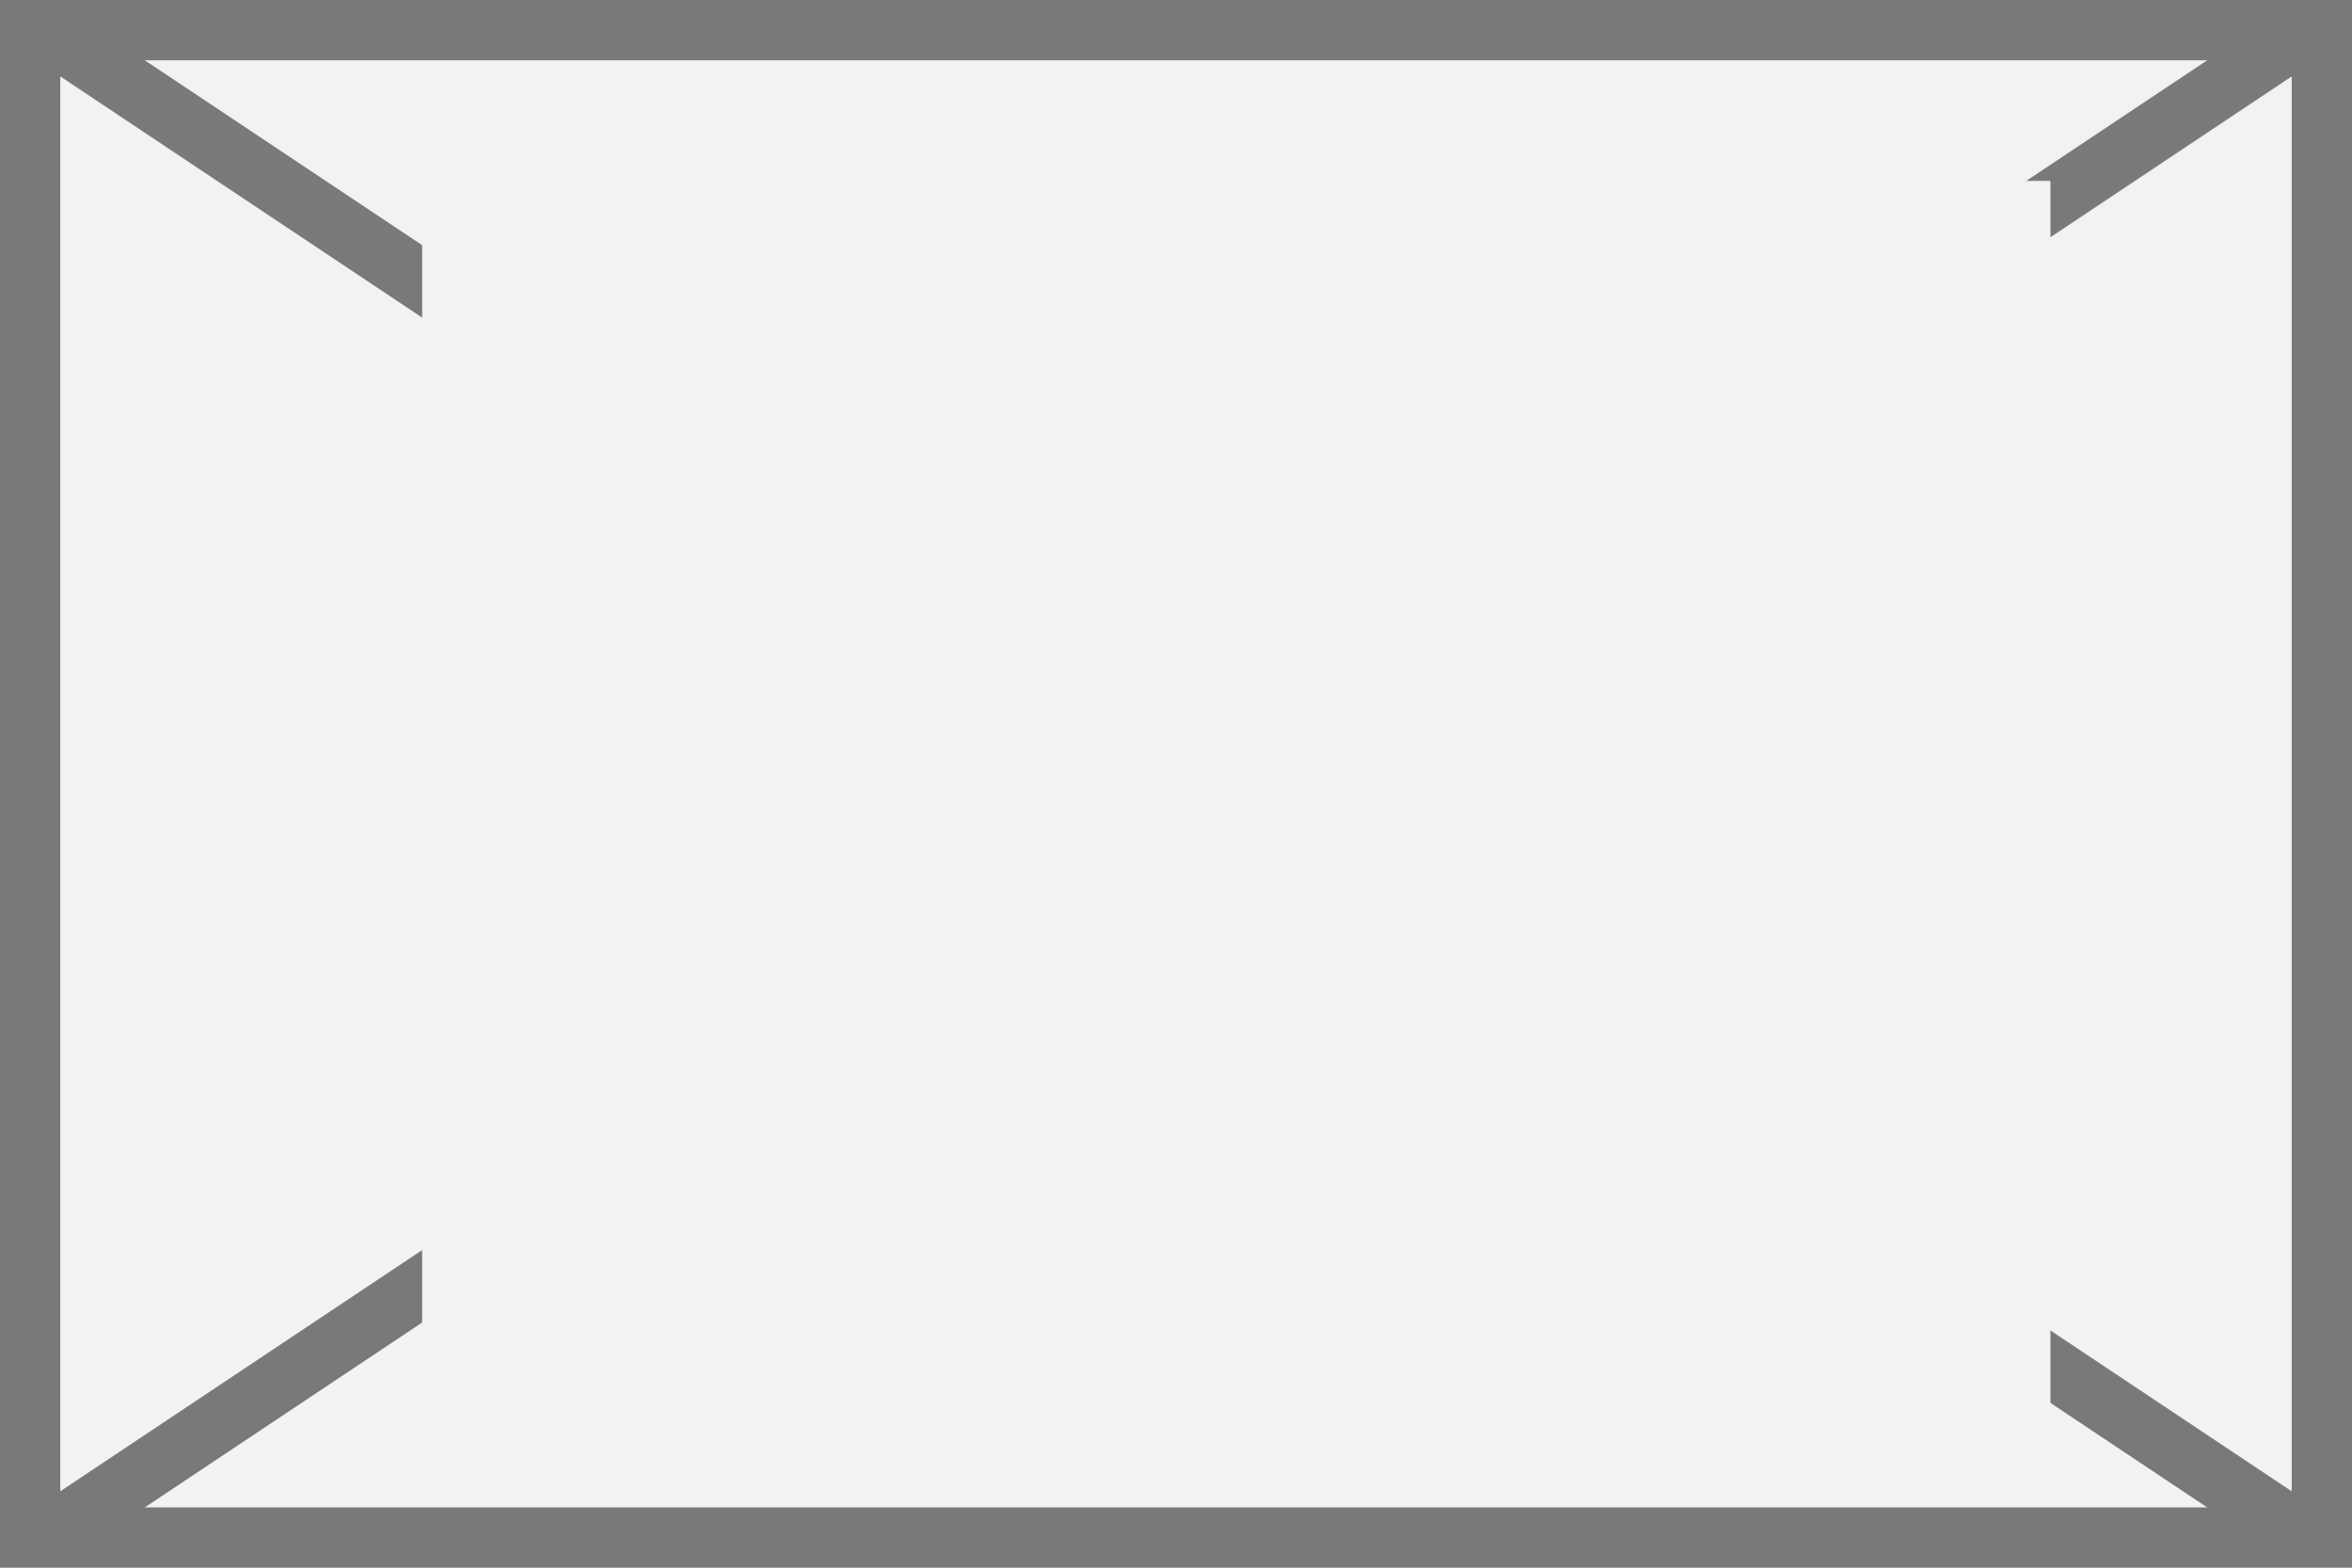
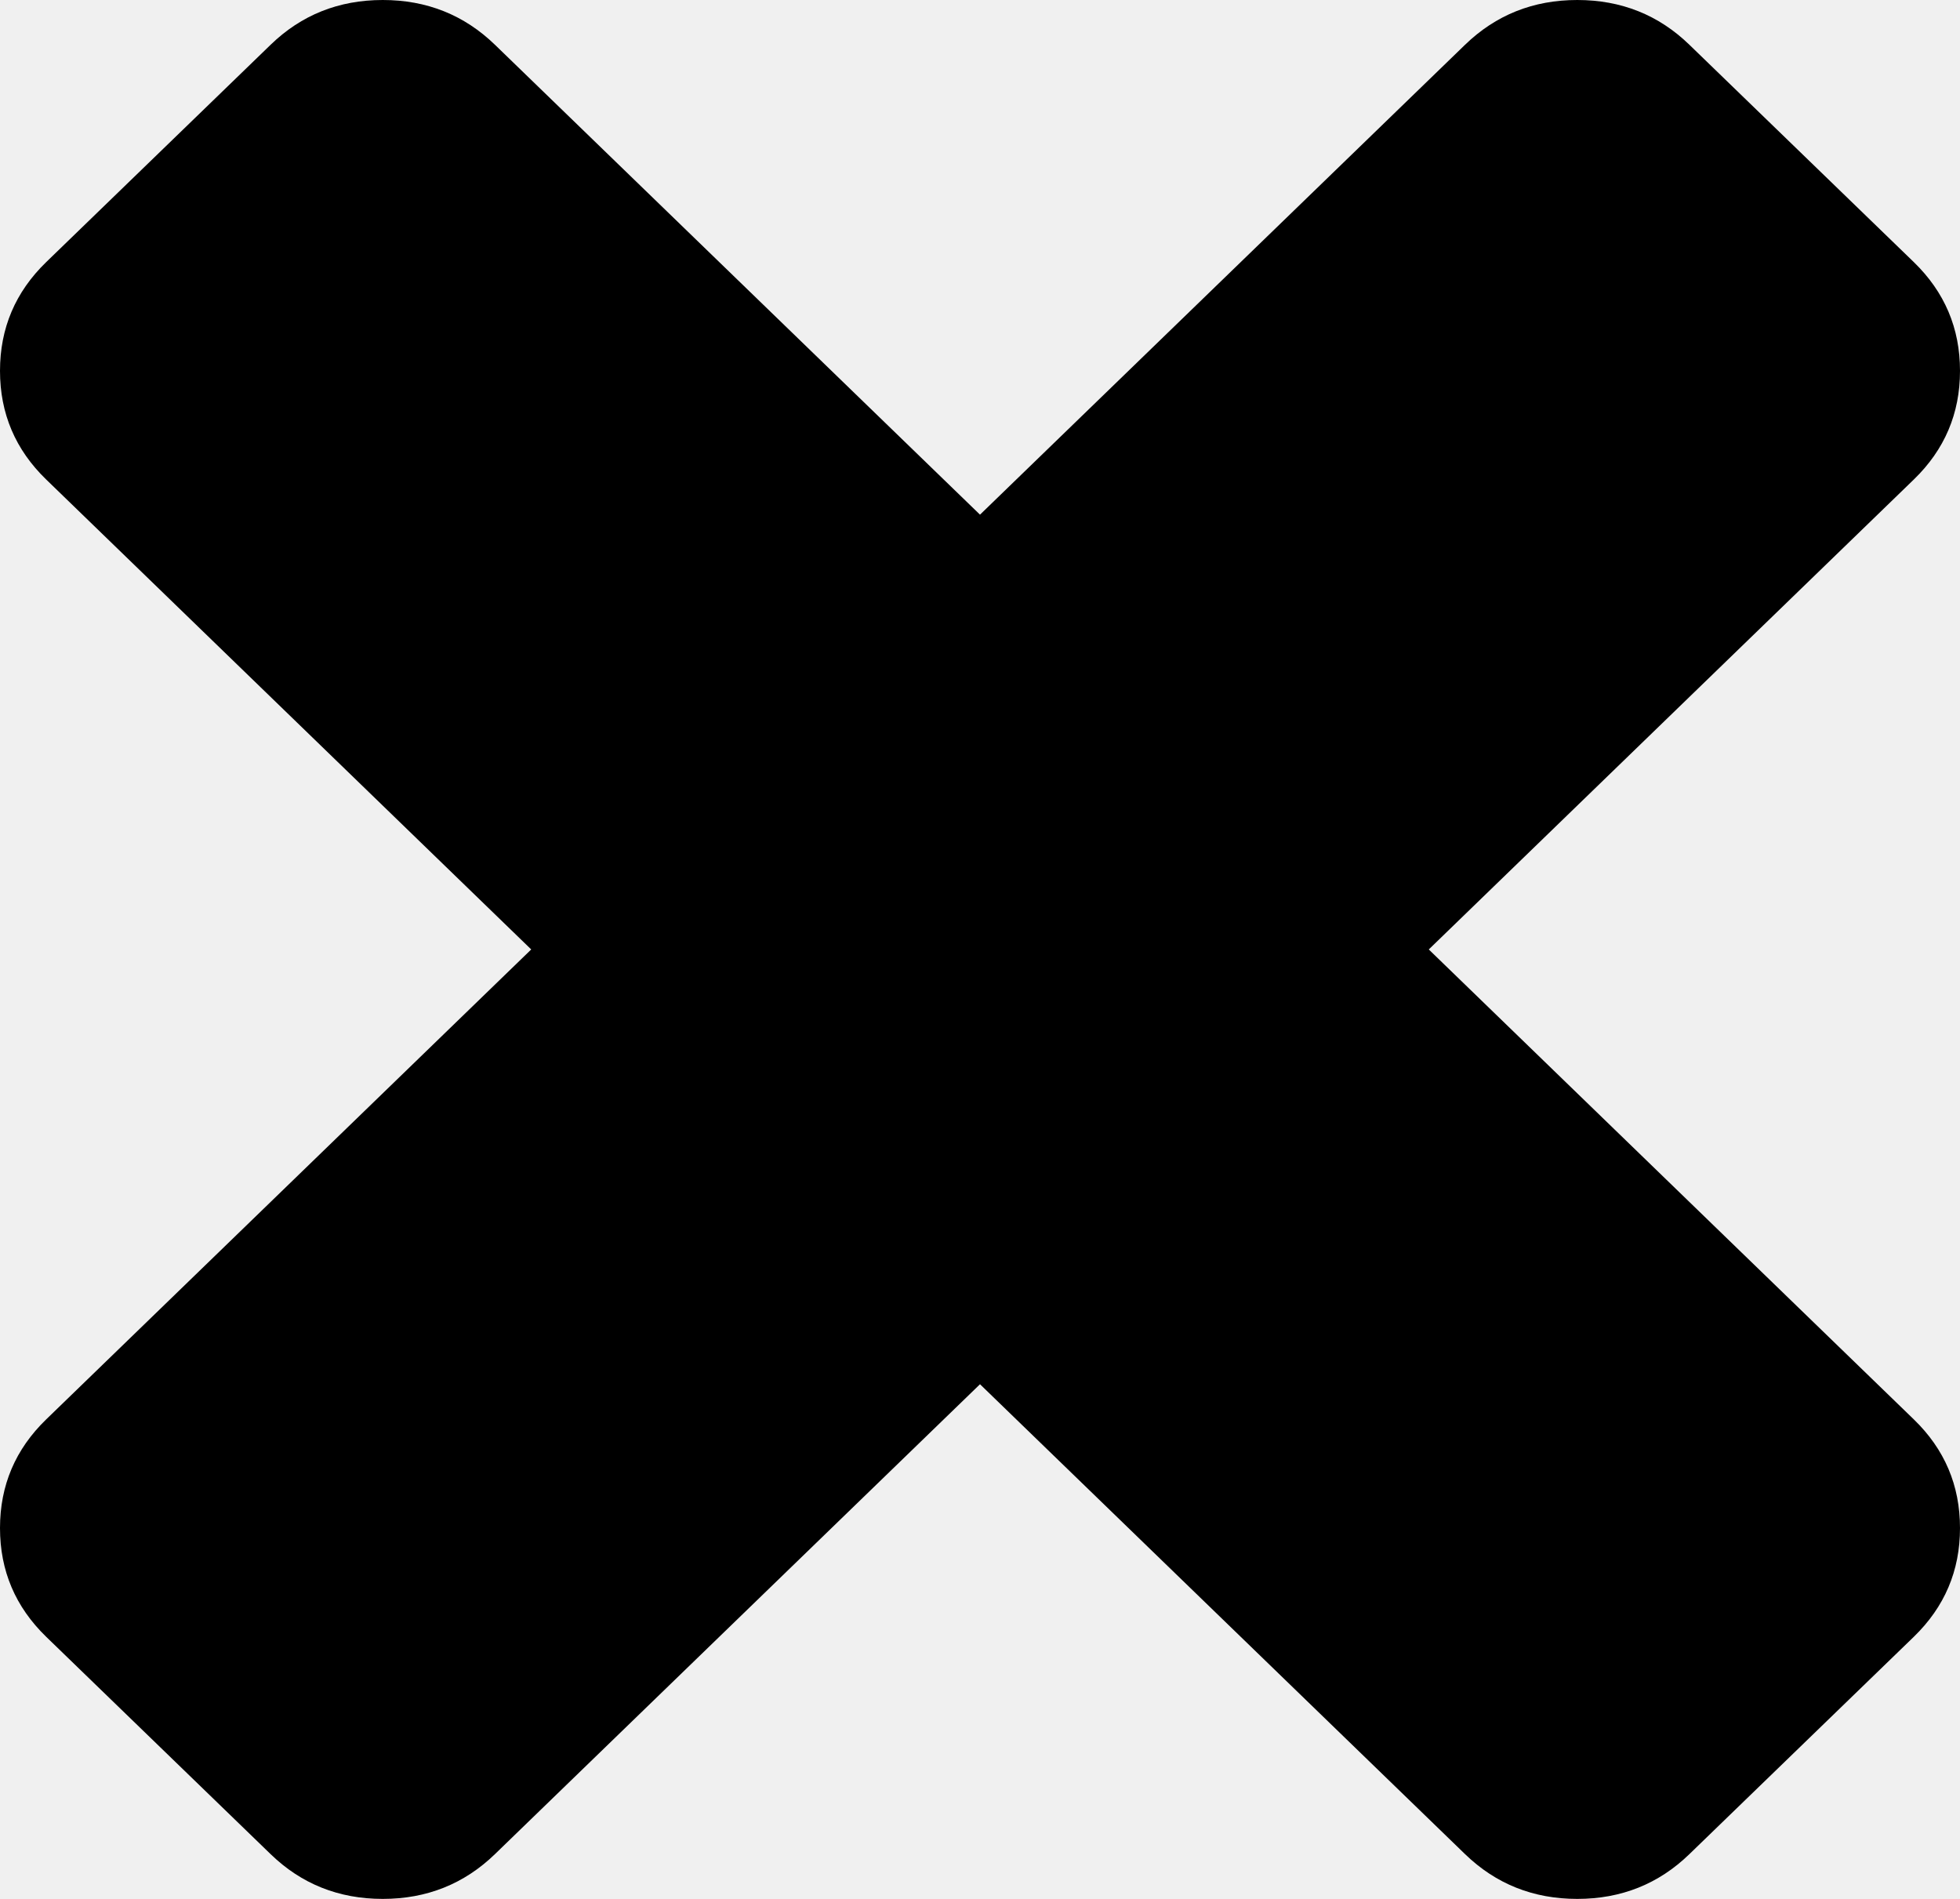
- <svg xmlns="http://www.w3.org/2000/svg" version="1.1" width="39px" height="26px">
-   <defs>
-     <mask fill="white" id="clip885">
-       <path d="M 849 503  L 876 503  L 876 525  L 849 525  Z M 842 500  L 881 500  L 881 526  L 842 526  Z " fill-rule="evenodd" />
-     </mask>
-   </defs>
-   <g transform="matrix(1 0 0 1 -842 -500 )">
-     <path d="M 842.5 500.5  L 880.5 500.5  L 880.5 525.5  L 842.5 525.5  L 842.5 500.5  Z " fill-rule="nonzero" fill="#f2f2f2" stroke="none" />
-     <path d="M 842.5 500.5  L 880.5 500.5  L 880.5 525.5  L 842.5 525.5  L 842.5 500.5  Z " stroke-width="1" stroke="#797979" fill="none" />
-     <path d="M 842.624 500.416  L 880.376 525.584  M 880.376 500.416  L 842.624 525.584  " stroke-width="1" stroke="#797979" fill="none" mask="url(#clip885)" />
+ <svg xmlns="http://www.w3.org/2000/svg" version="1.1" width="32px" height="31px">
+   <g transform="matrix(1 0 0 1 -350 -1036 )">
+     <path d="M 31.246 23.172  C 31.749 23.659  32 24.25  32 24.946  C 32 25.642  31.749 26.233  31.246 26.721  L 27.582 30.269  C 27.08 30.756  26.469 31  25.751 31  C 25.033 31  24.422 30.756  23.919 30.269  L 16 22.598  L 8.081 30.269  C 7.578 30.756  6.967 31  6.249 31  C 5.531 31  4.92 30.756  4.418 30.269  L 0.754 26.721  C 0.251 26.233  0 25.642  0 24.946  C 0 24.25  0.251 23.659  0.754 23.172  L 8.673 15.5  L 0.754 7.828  C 0.251 7.341  0 6.75  0 6.054  C 0 5.358  0.251 4.767  0.754 4.279  L 4.418 0.731  C 4.92 0.244  5.531 0  6.249 0  C 6.967 0  7.578 0.244  8.081 0.731  L 16 8.402  L 23.919 0.731  C 24.422 0.244  25.033 0  25.751 0  C 26.469 0  27.08 0.244  27.582 0.731  L 31.246 4.279  C 31.749 4.767  32 5.358  32 6.054  C 32 6.75  31.749 7.341  31.246 7.828  L 23.327 15.5  L 31.246 23.172  Z " fill-rule="nonzero" fill="#000000" stroke="none" transform="matrix(1 0 0 1 350 1036 )" />
  </g>
</svg>
